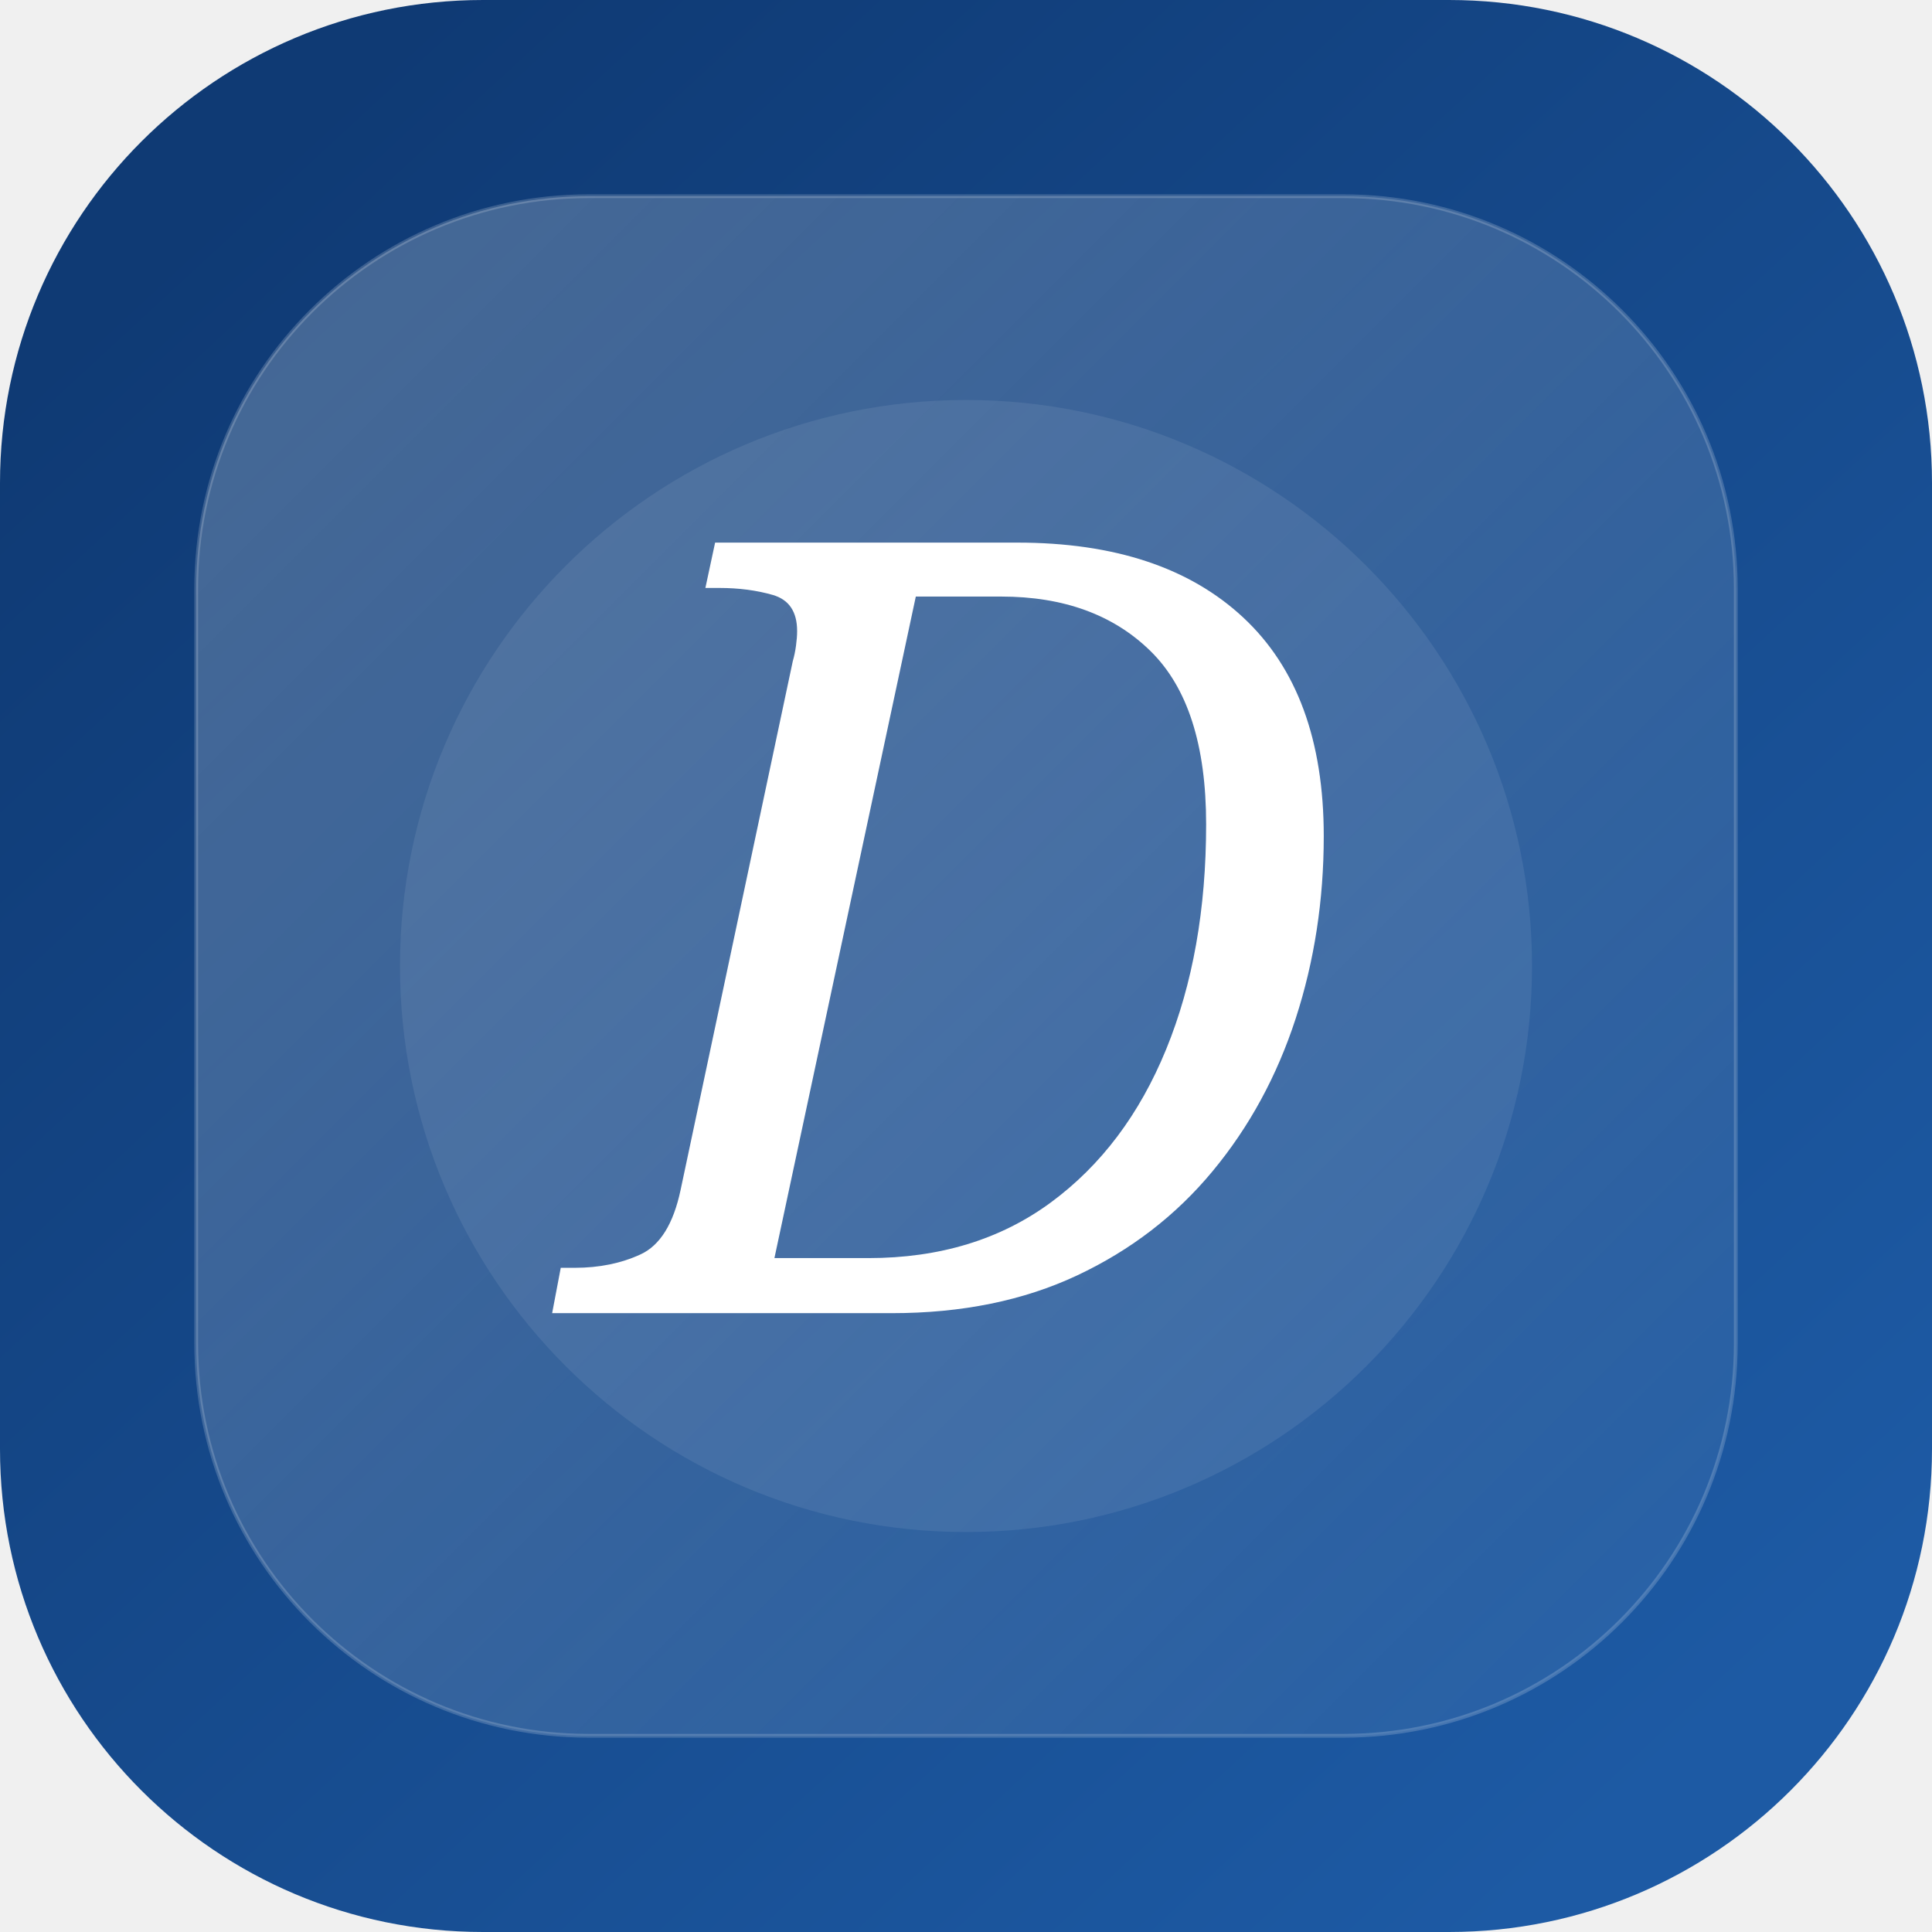
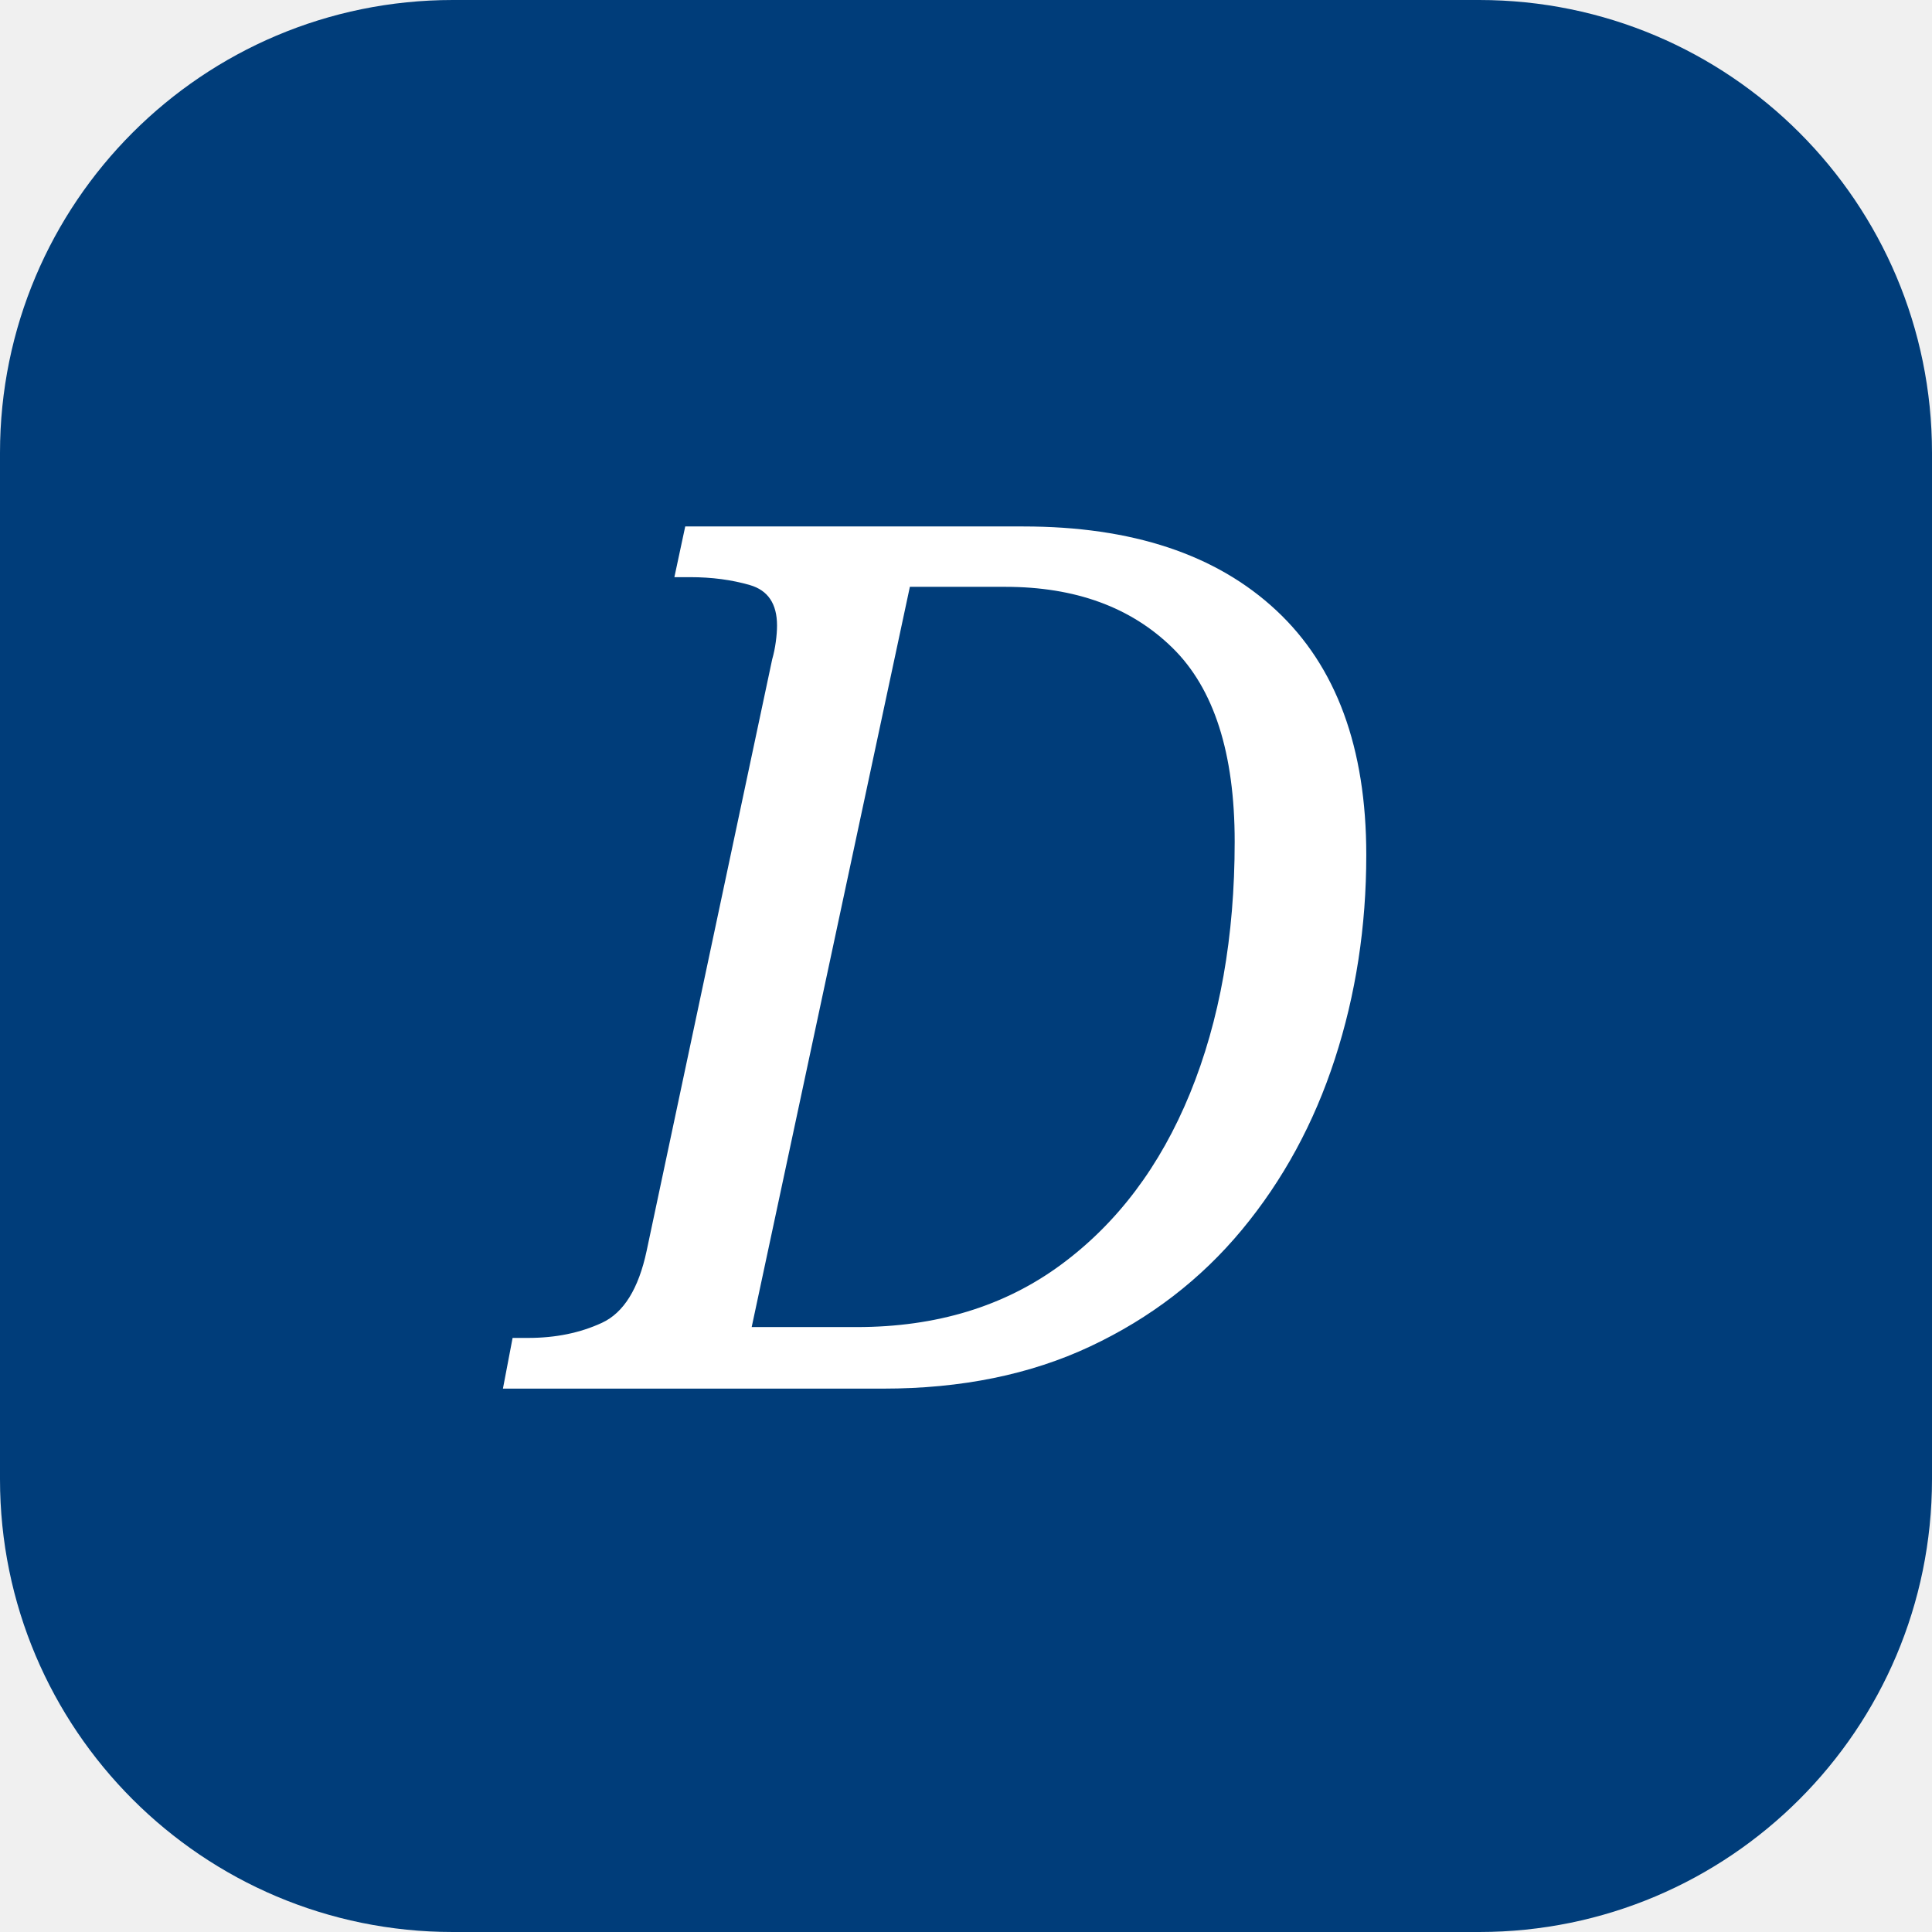
<svg xmlns="http://www.w3.org/2000/svg" viewBox="0 0 512 512">
  <defs>
-     <linearGradient id="bg" x1="64" x2="448" y1="48" y2="464" gradientUnits="userSpaceOnUse">
-       <stop stop-color="#0f3a74" />
-       <stop offset="1" stop-color="#1d5aa4" />
-     </linearGradient>
-     <linearGradient id="plate" x1="92" x2="420" y1="92" y2="420" gradientUnits="userSpaceOnUse">
-       <stop stop-color="#ffffff" stop-opacity="0.22" />
-       <stop offset="1" stop-color="#ffffff" stop-opacity="0.06" />
-     </linearGradient>
+     <style>
+       text { font-family: 'Georgia', serif; font-style: italic; }
+     </style>
  </defs>
-   <rect width="512" height="512" rx="128" fill="url(#bg)" />
-   <rect x="52" y="52" width="408" height="408" rx="104" fill="url(#plate)" stroke="rgba(255,255,255,0.18)" />
-   <circle cx="256" cy="256" r="150" fill="rgba(255,255,255,0.08)" />
-   <text x="256" y="348" text-anchor="middle" fill="#ffffff" font-size="286" font-family="Georgia,serif" font-style="italic">D</text>
+   <rect width="512" height="512" rx="120" fill="#003d7a" />
+   <text x="256" y="368" text-anchor="middle" fill="white" font-size="320">D</text>
</svg>
